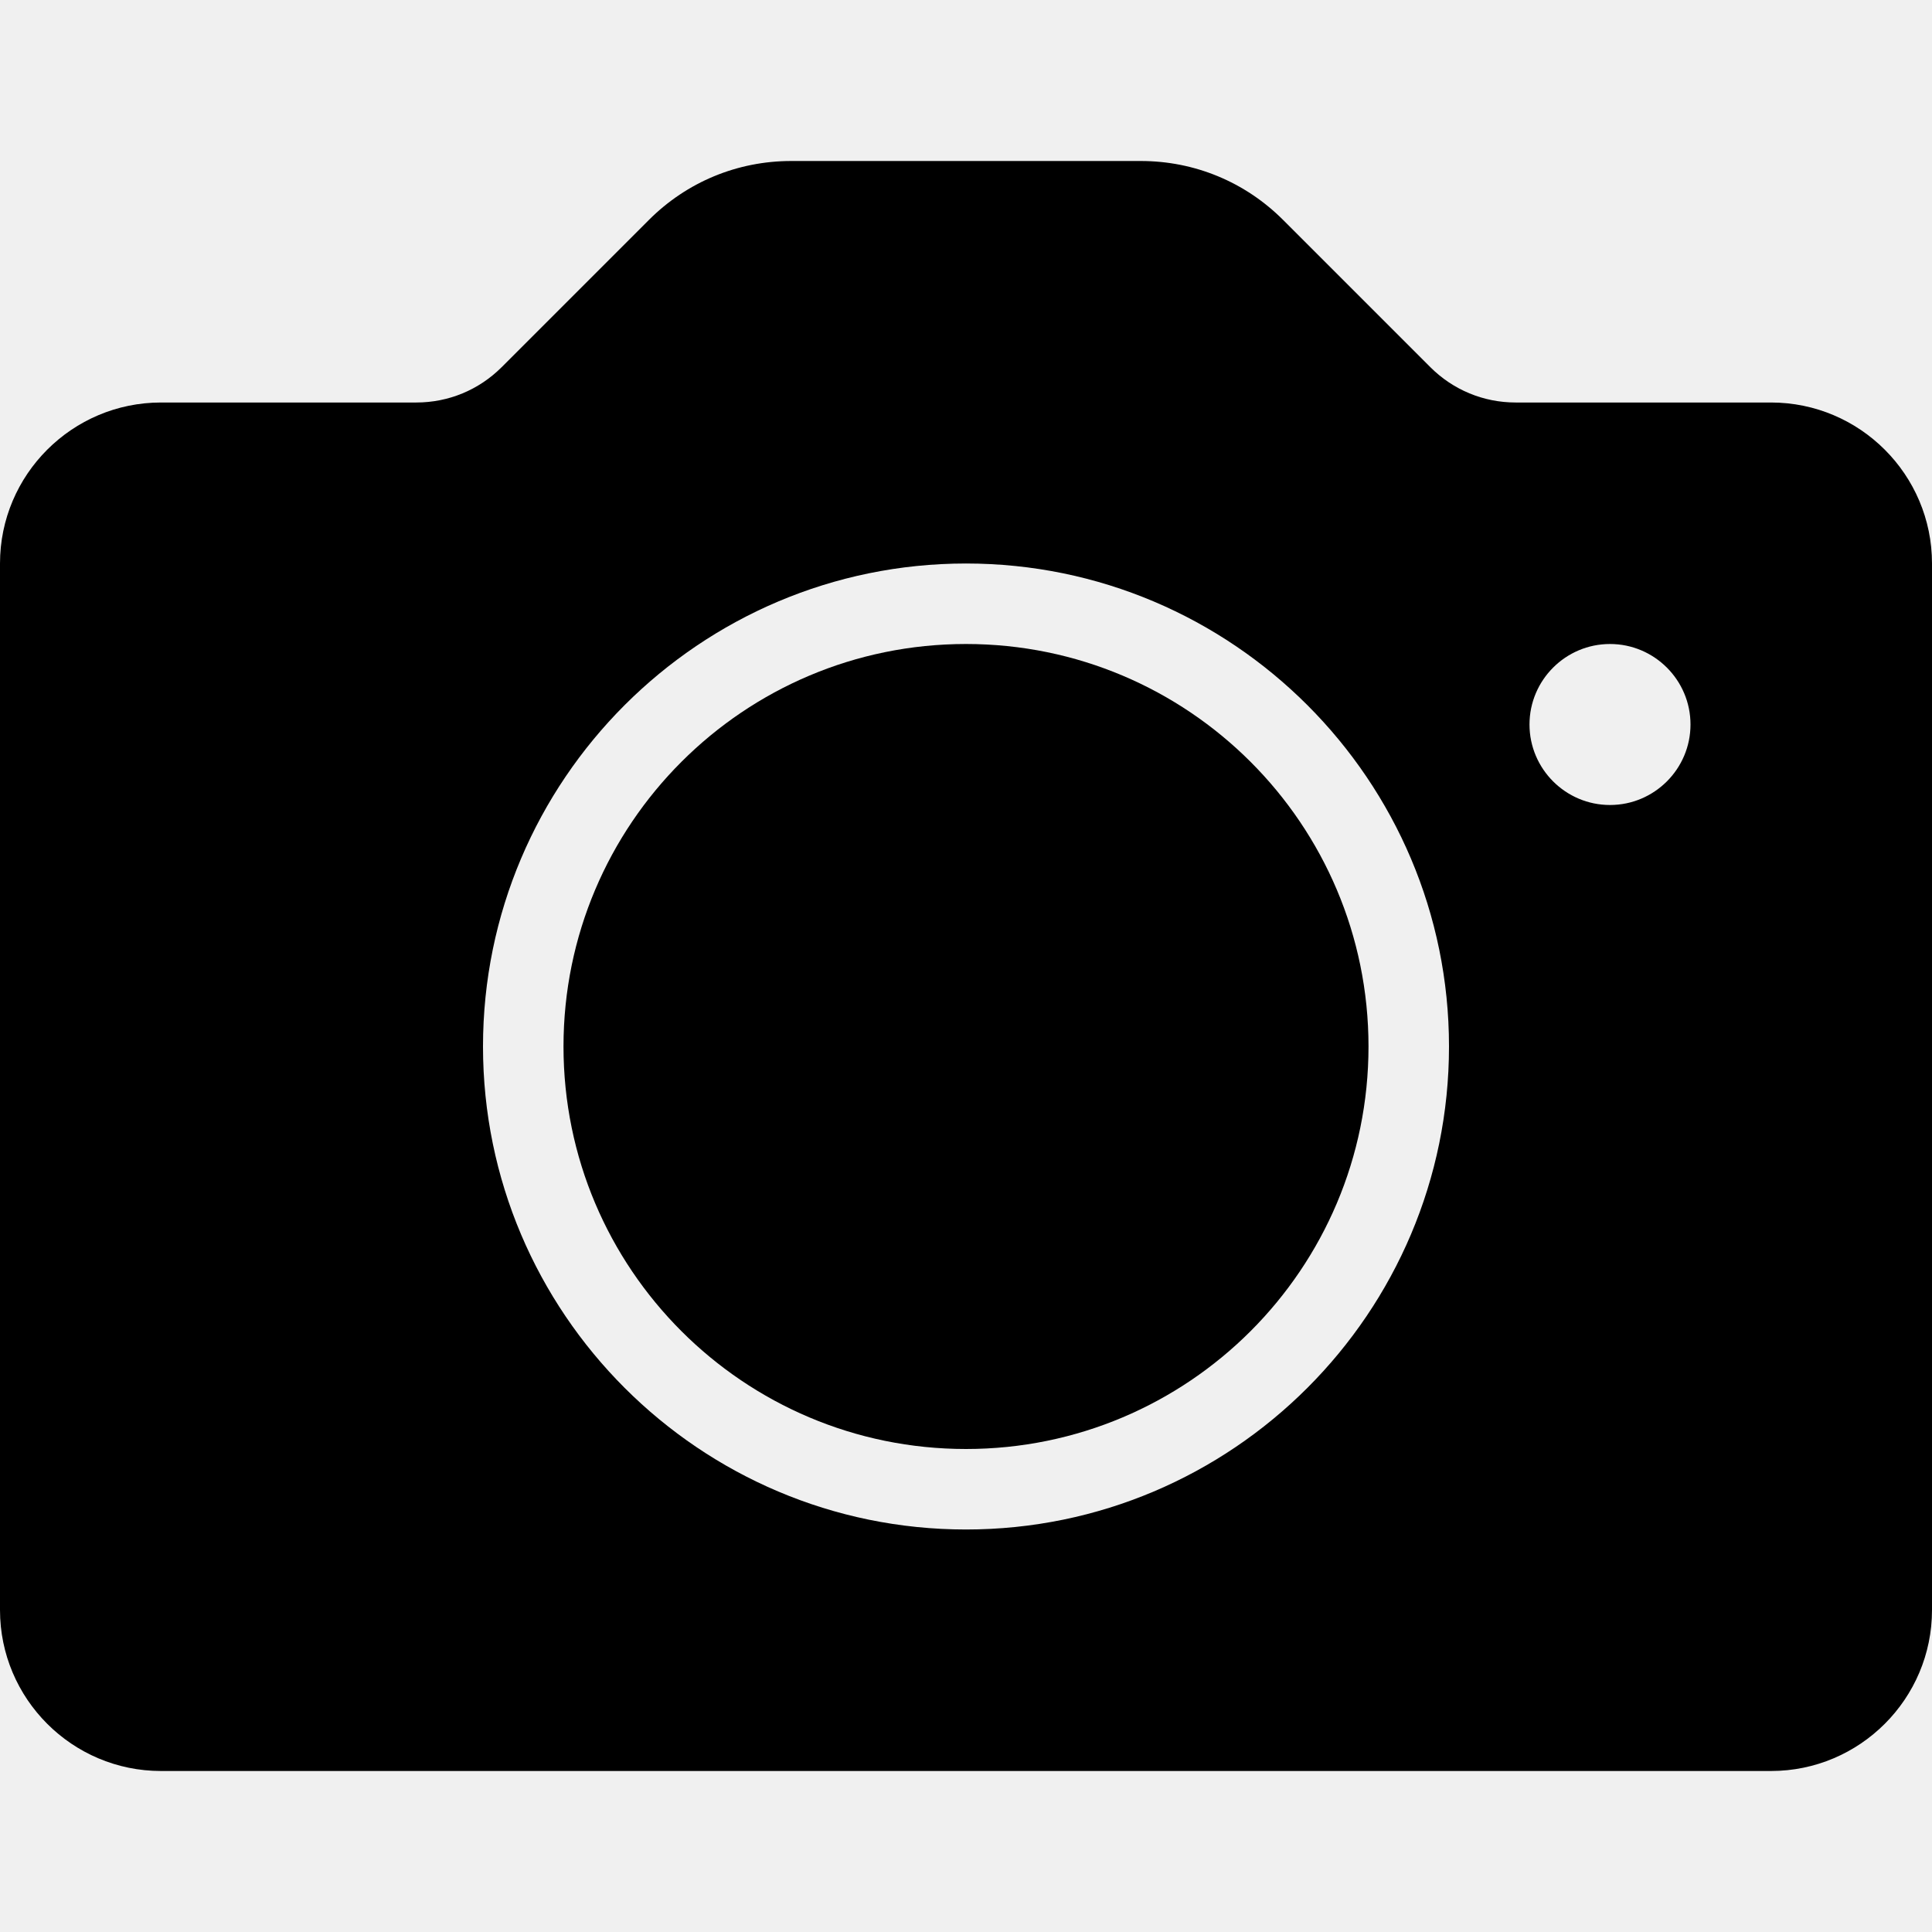
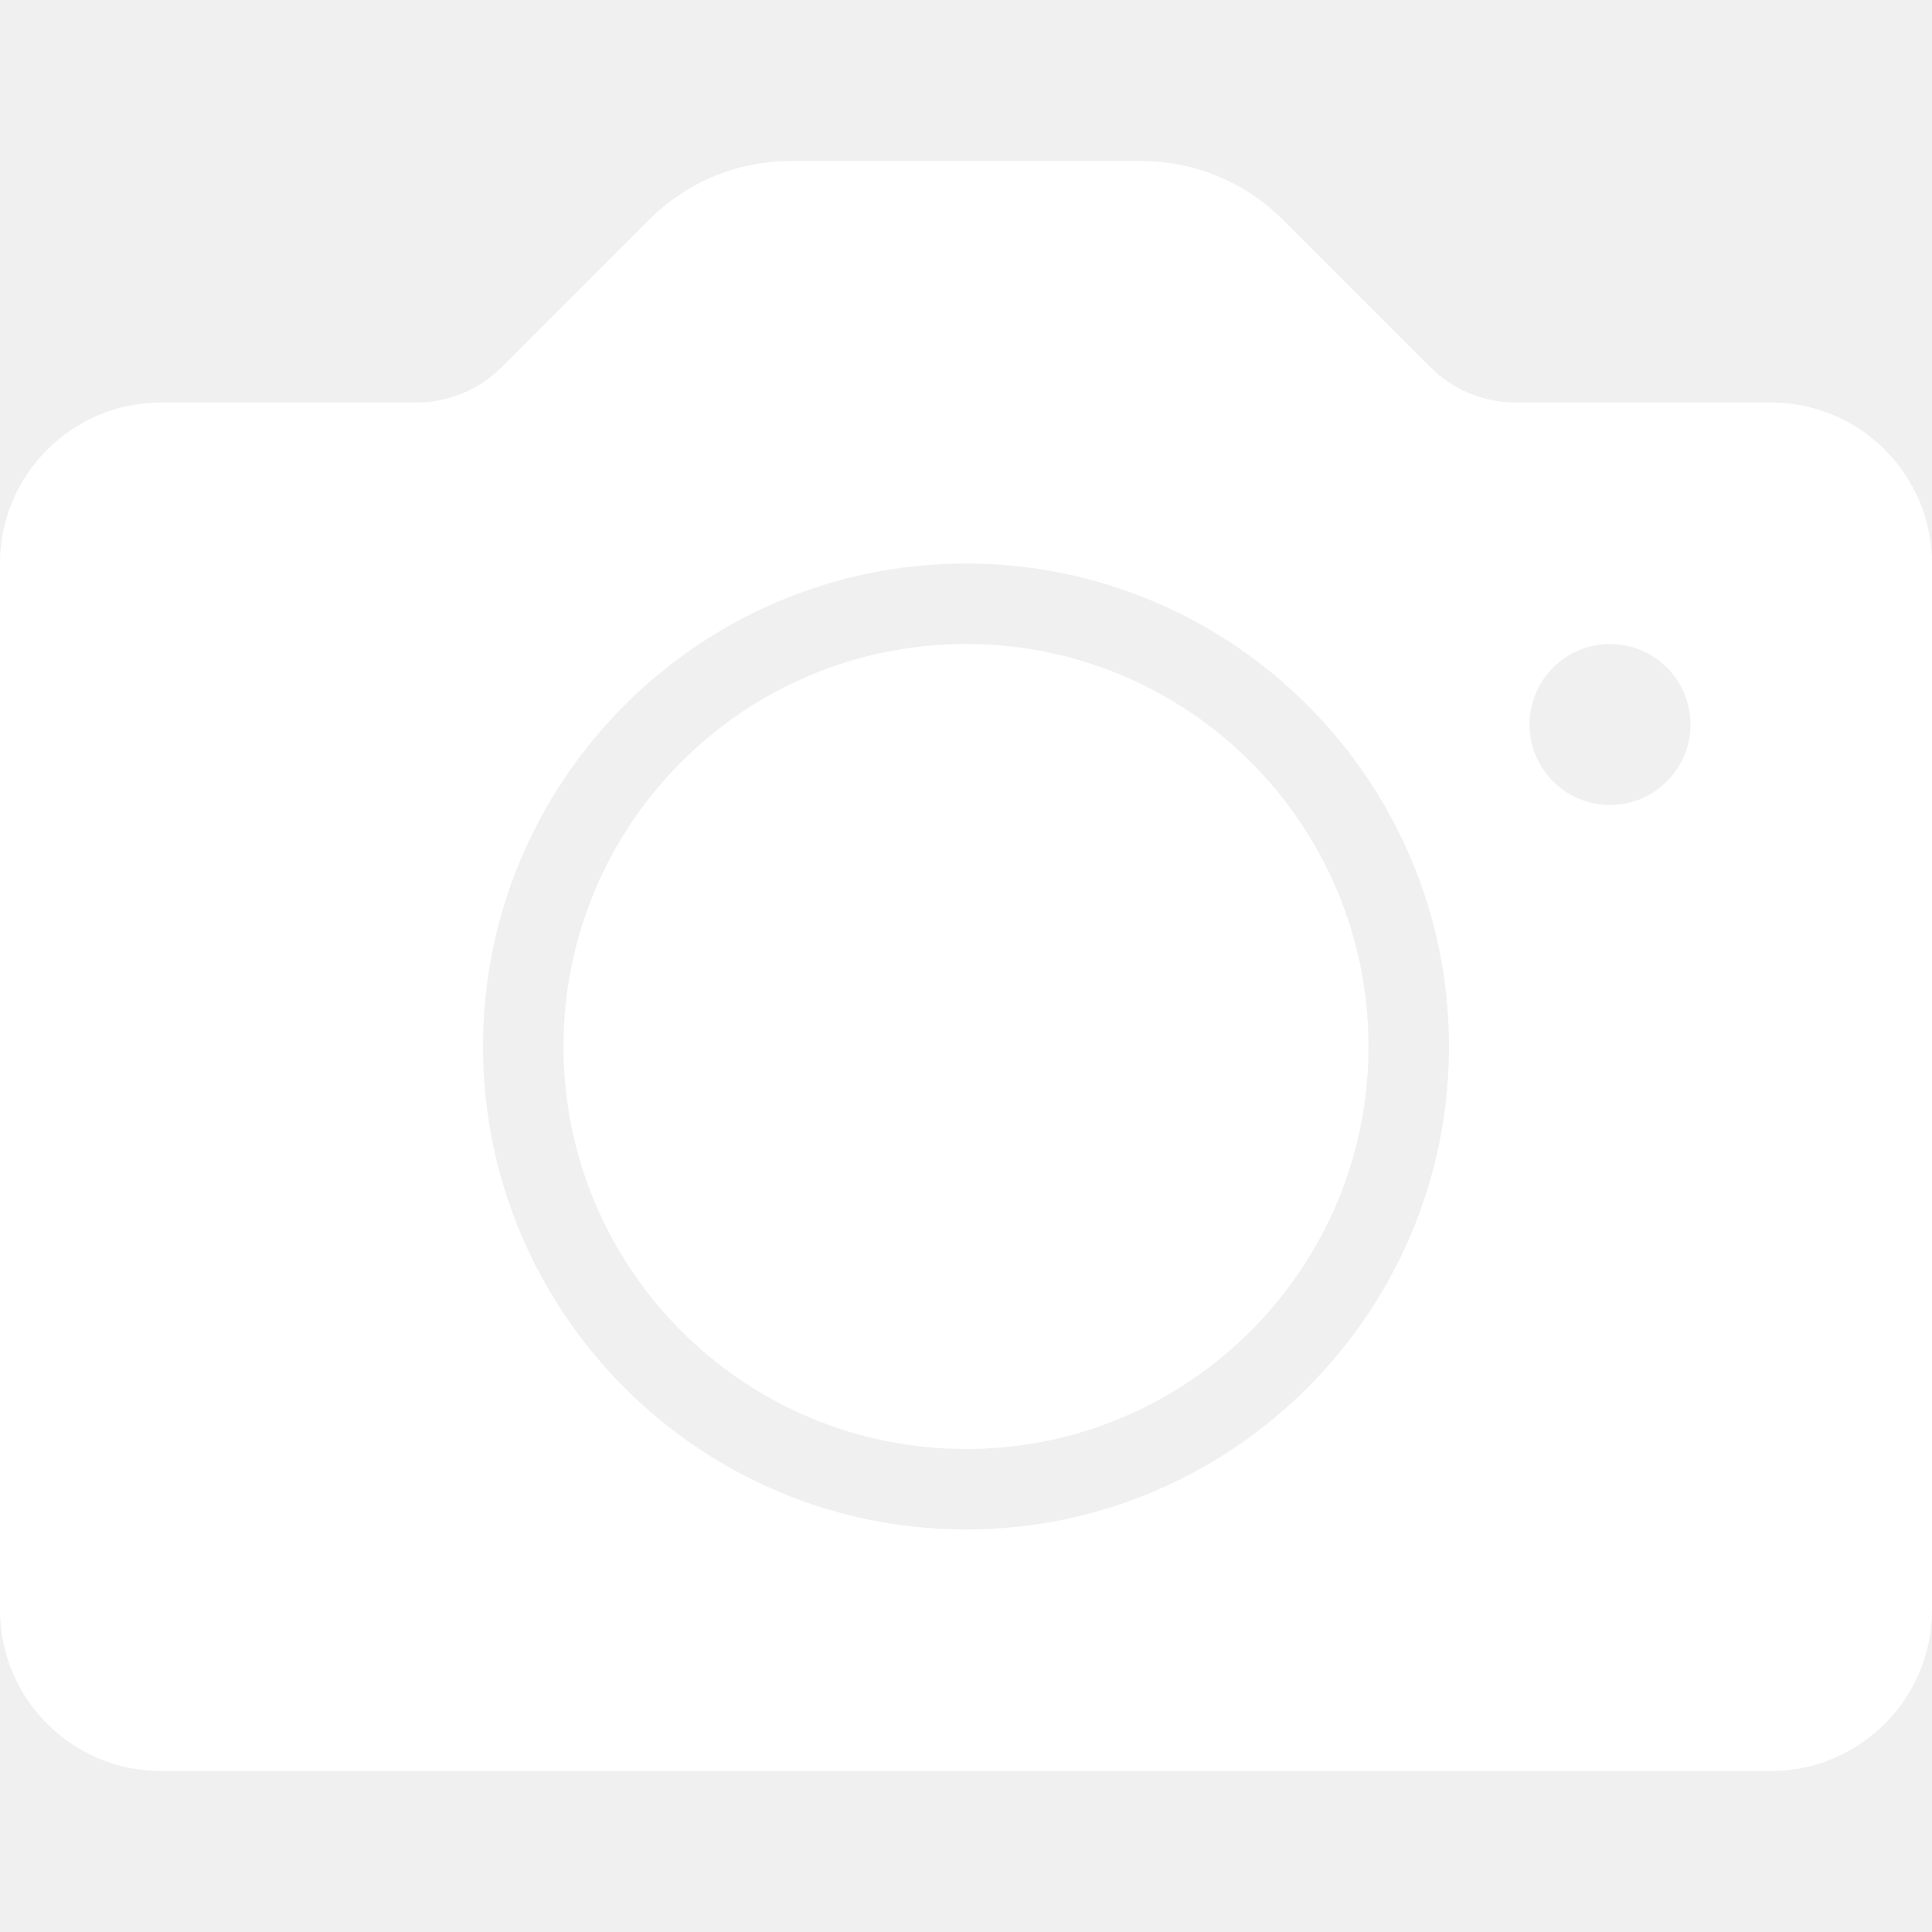
- <svg xmlns="http://www.w3.org/2000/svg" version="1.1" id="Layer_1" fill="black" height="20pt" width="20pt" x="0px" y="0px" viewBox="0 0 512 512" style="enable-background:new 0 0 512 512;" xml:space="preserve">
+ <svg xmlns="http://www.w3.org/2000/svg" version="1.1" id="Layer_1" fill="white" height="20pt" width="20pt" x="0px" y="0px" viewBox="0 0 512 512" style="enable-background:new 0 0 512 512;" xml:space="preserve">
  <g>
    <g>
      <g>
        <circle cx="256" cy="277.333" r="106.667" />
        <path d="M469.333,106.667h-67.656c-8.552,0-16.583-3.333-22.635-9.375l-39-39c-10.073-10.073-23.469-15.625-37.719-15.625     h-92.646c-14.25,0-27.646,5.552-37.719,15.625l-39,39c-6.052,6.042-14.083,9.375-22.635,9.375H42.667     C19.135,106.667,0,125.802,0,149.333v277.333c0,23.531,19.135,42.667,42.667,42.667h426.667     c23.531,0,42.667-19.135,42.667-42.667V149.333C512,125.802,492.865,106.667,469.333,106.667z M256,405.333     c-70.583,0-128-57.417-128-128s57.417-128,128-128s128,57.417,128,128S326.583,405.333,256,405.333z M426.667,213.333     c-11.76,0-21.333-9.573-21.333-21.333s9.573-21.333,21.333-21.333S448,180.24,448,192S438.427,213.333,426.667,213.333z" />
      </g>
    </g>
  </g>
  <g>
</g>
  <g>
</g>
  <g>
</g>
  <g>
</g>
  <g>
</g>
  <g>
</g>
  <g>
</g>
  <g>
</g>
  <g>
</g>
  <g>
</g>
  <g>
</g>
  <g>
</g>
  <g>
</g>
  <g>
</g>
  <g>
</g>
</svg>
